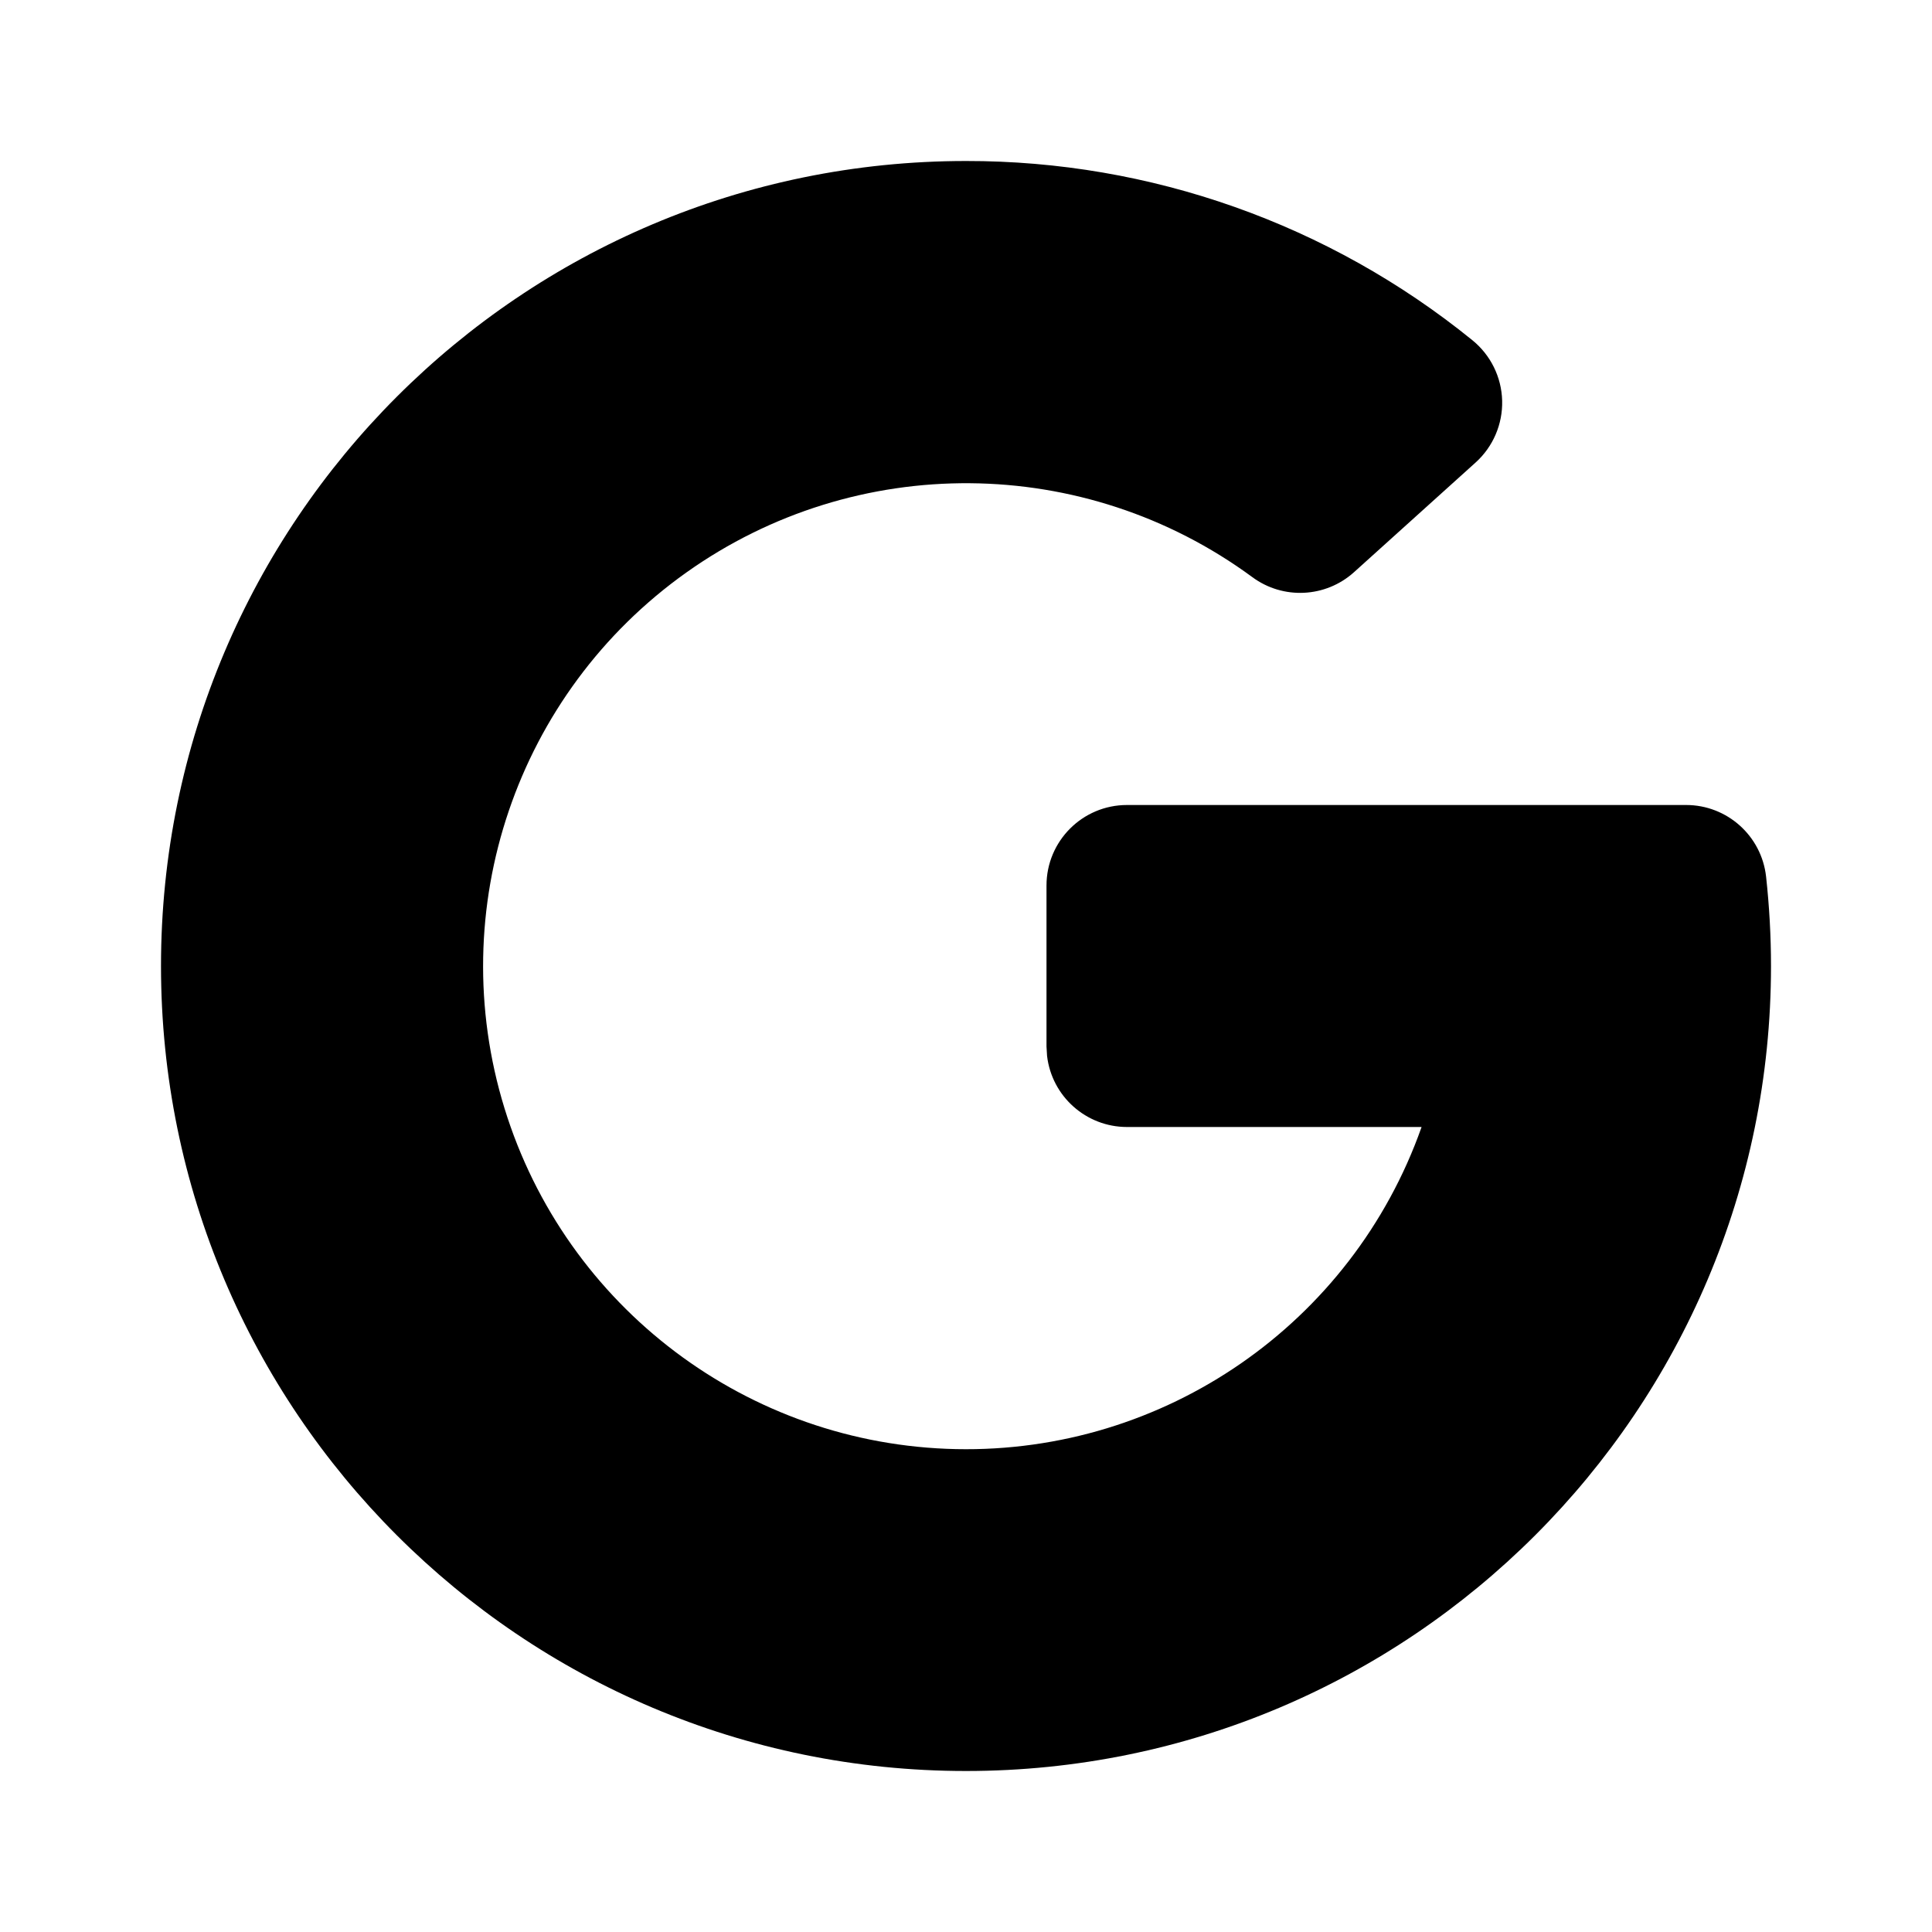
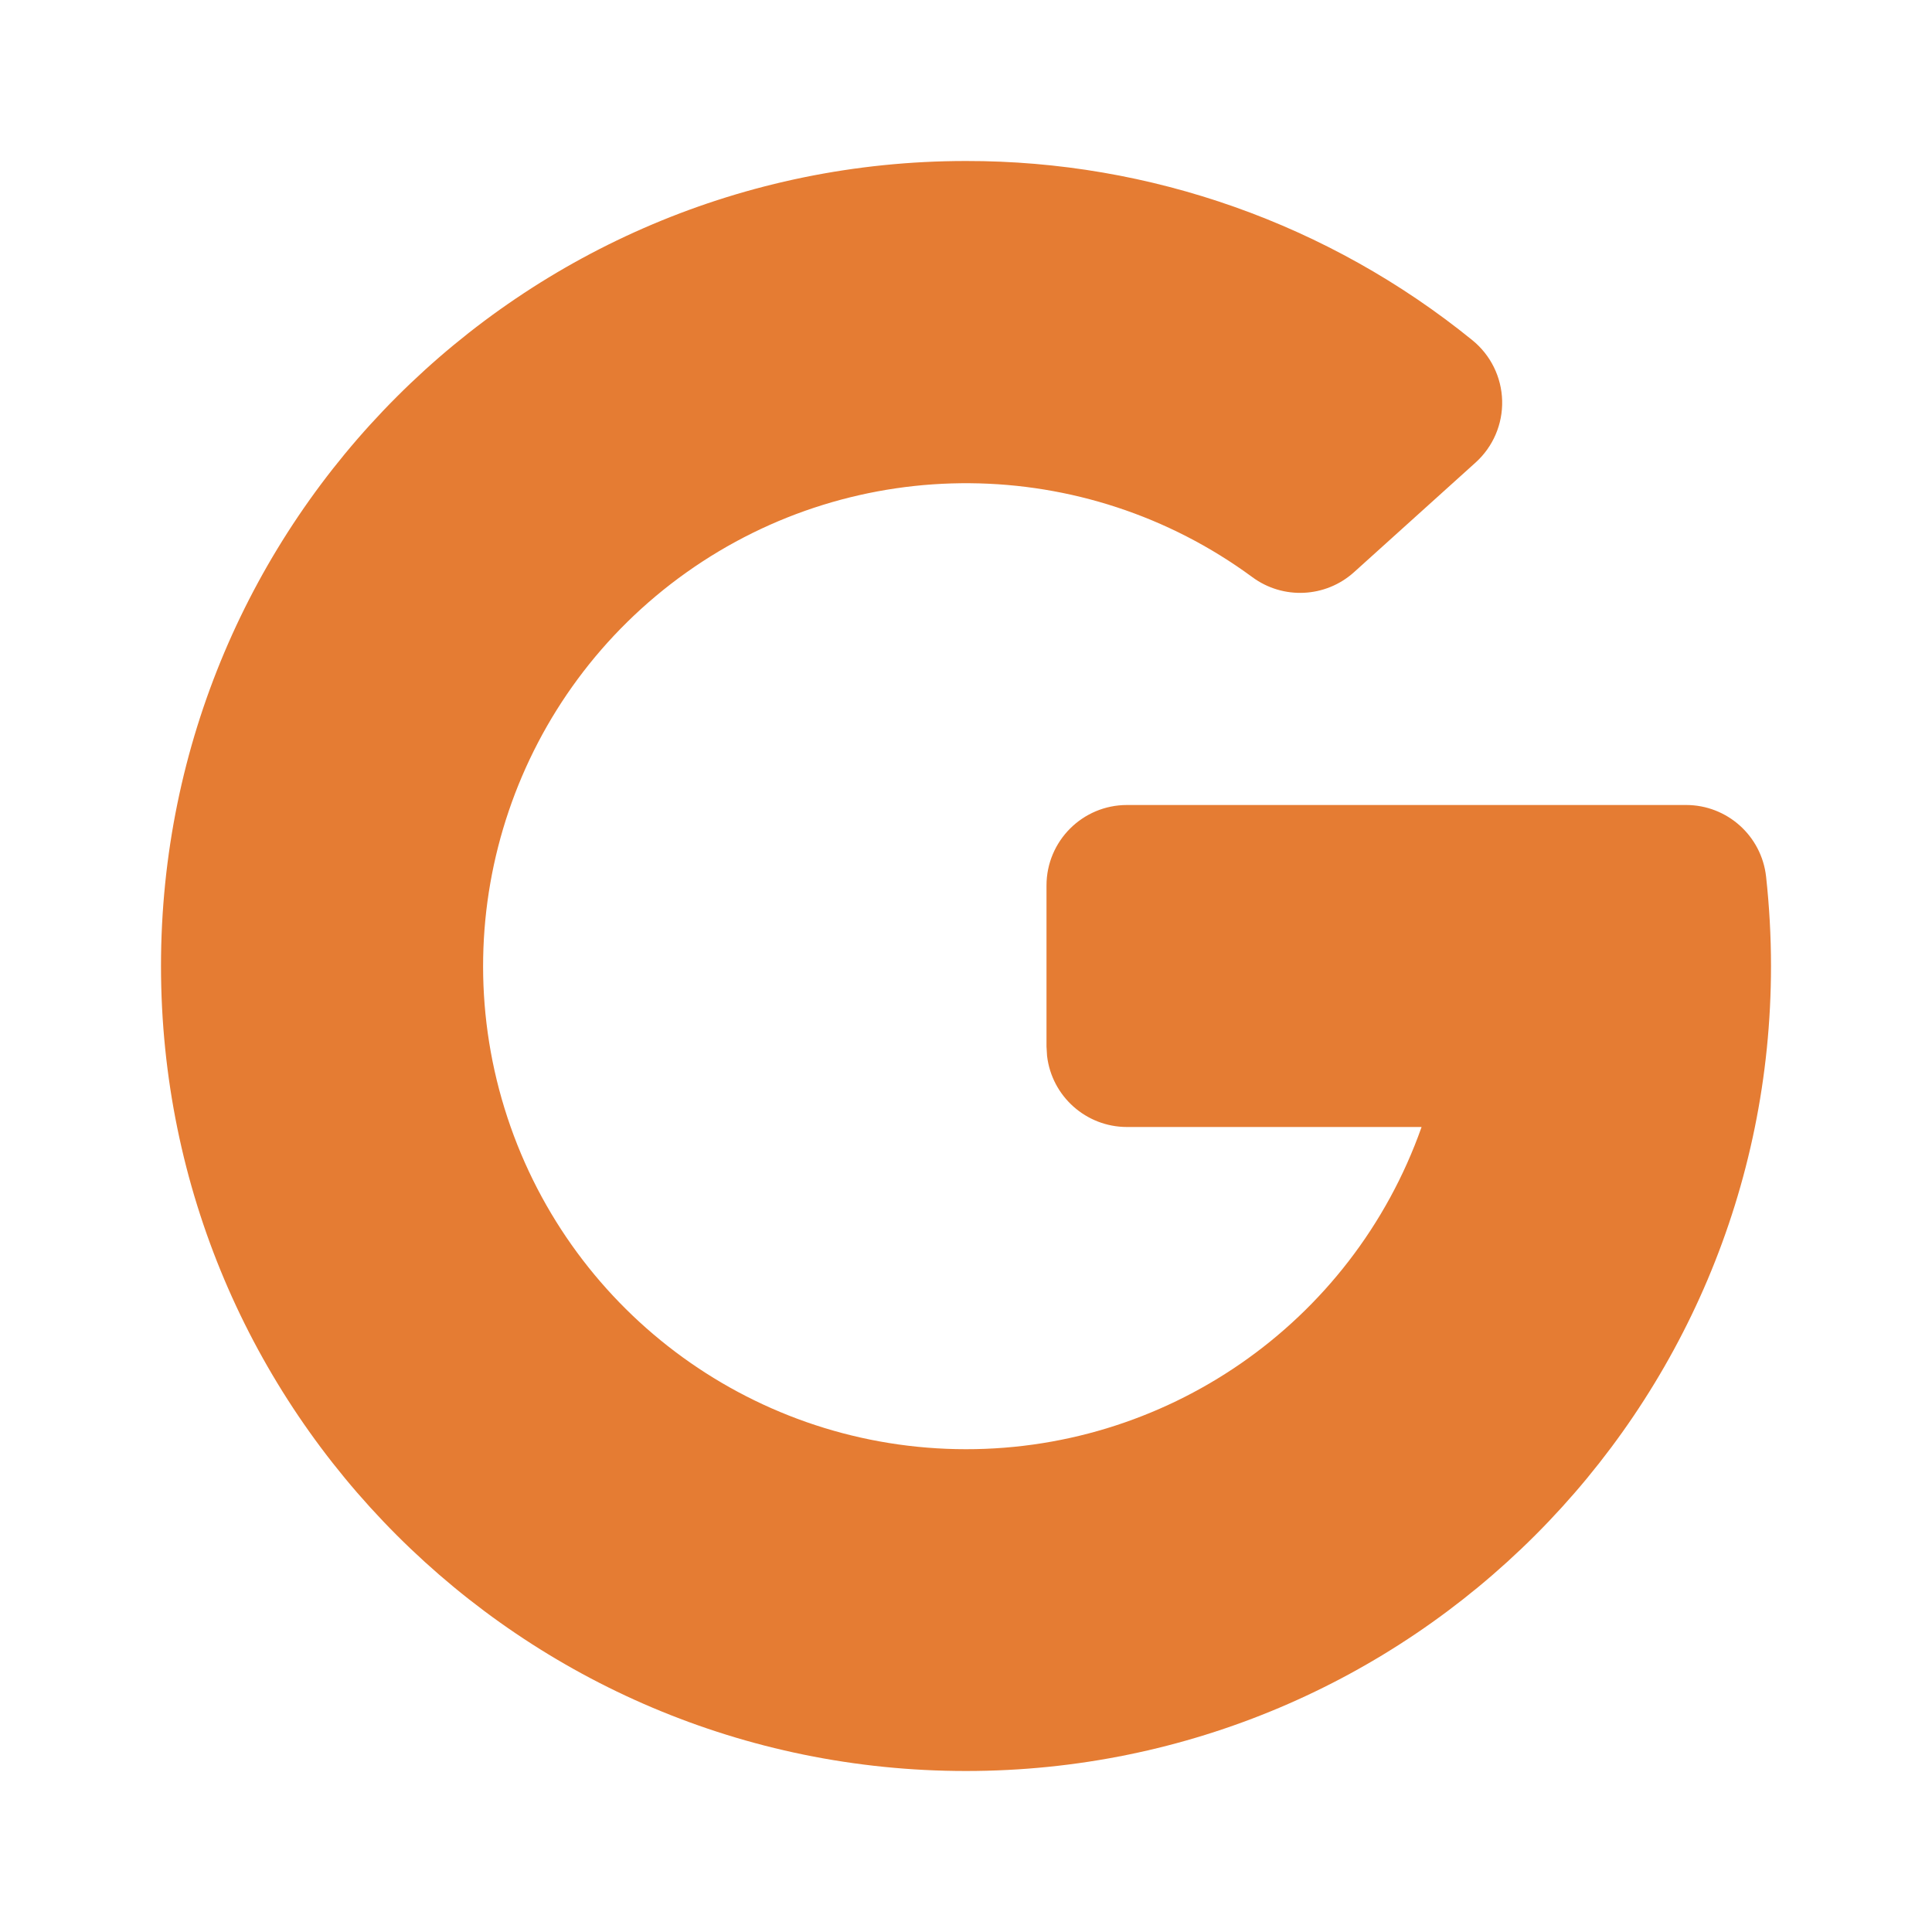
- <svg xmlns="http://www.w3.org/2000/svg" width="24" height="24" viewBox="0 0 24 24" fill="currentColor">
+ <svg xmlns="http://www.w3.org/2000/svg" width="24" height="24" viewBox="0 0 24 24" fill="#e57c33">
  <path d="M12 2a9.96 9.96 0 0 1 6.29 2.226a1 1 0 0 1 .04 1.52l-1.51 1.362a1 1 0 0 1 -1.265 .06a6 6 0 1 0 2.103 6.836l.001 -.004h-3.66a1 1 0 0 1 -.992 -.883l-.007 -.117v-2a1 1 0 0 1 1 -1h6.945a1 1 0 0 1 .994 .89c.04 .367 .061 .737 .061 1.11c0 5.523 -4.477 10 -10 10s-10 -4.477 -10 -10s4.477 -10 10 -10z" />
</svg>
